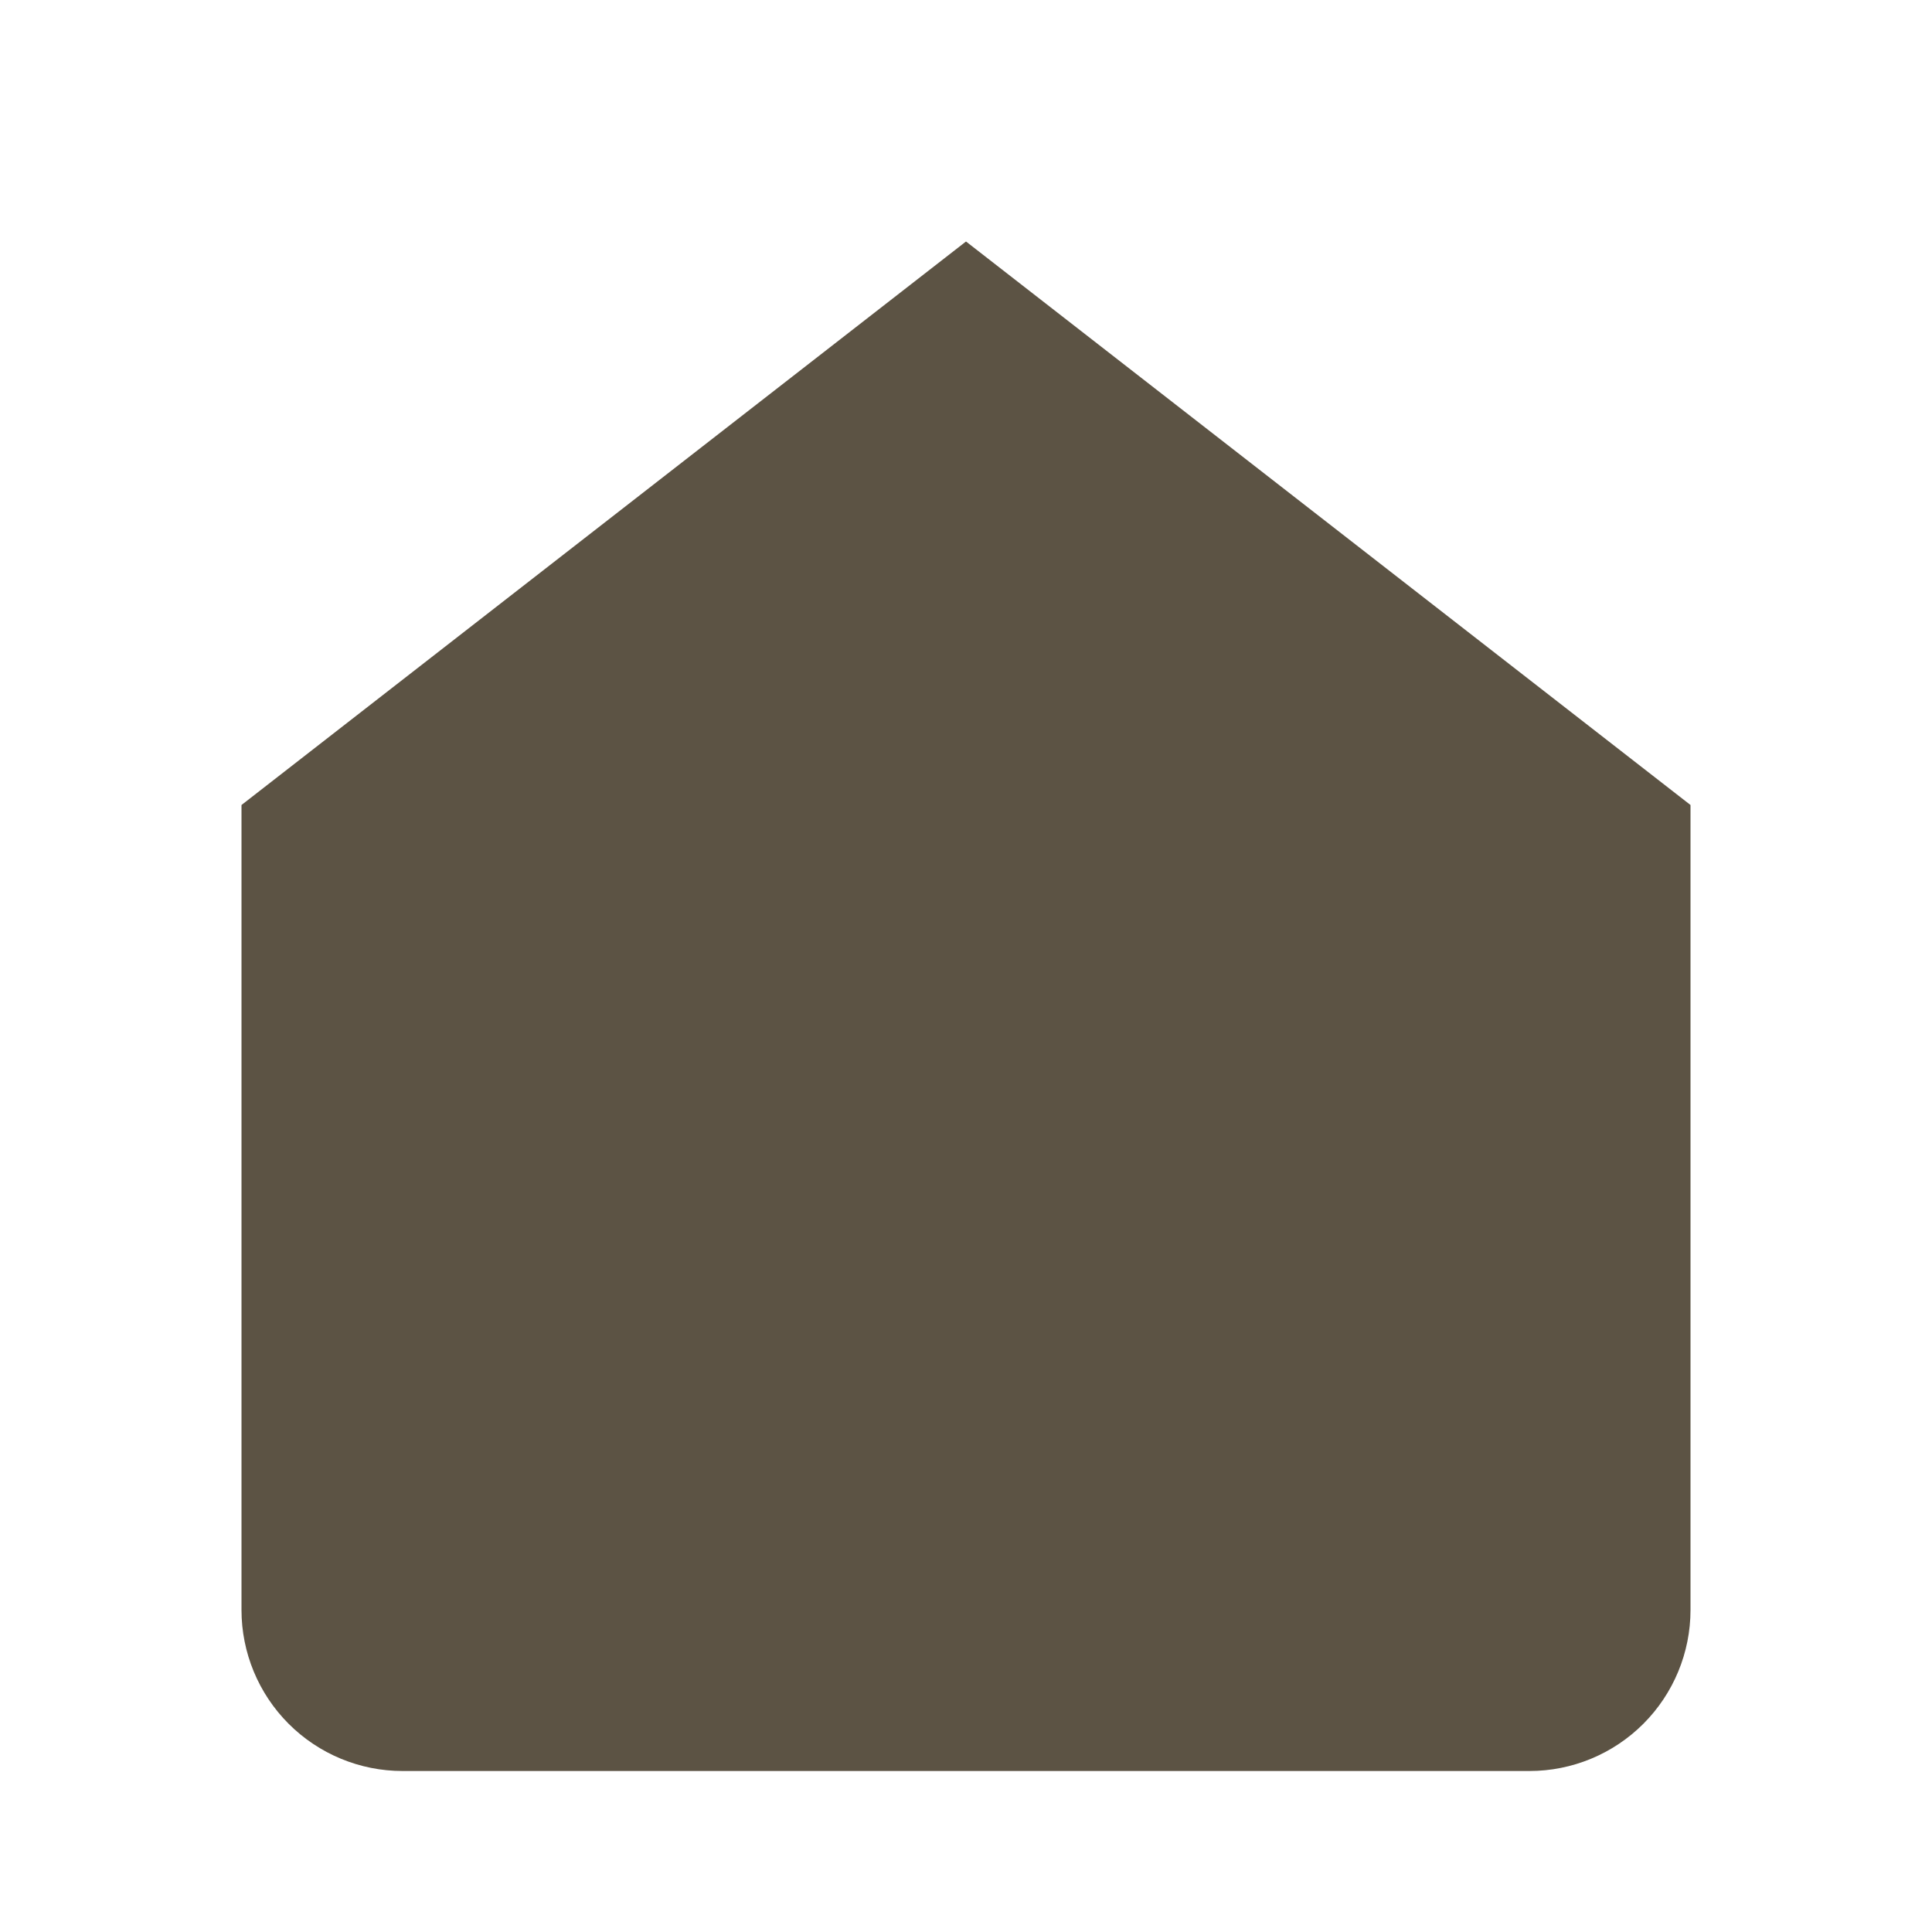
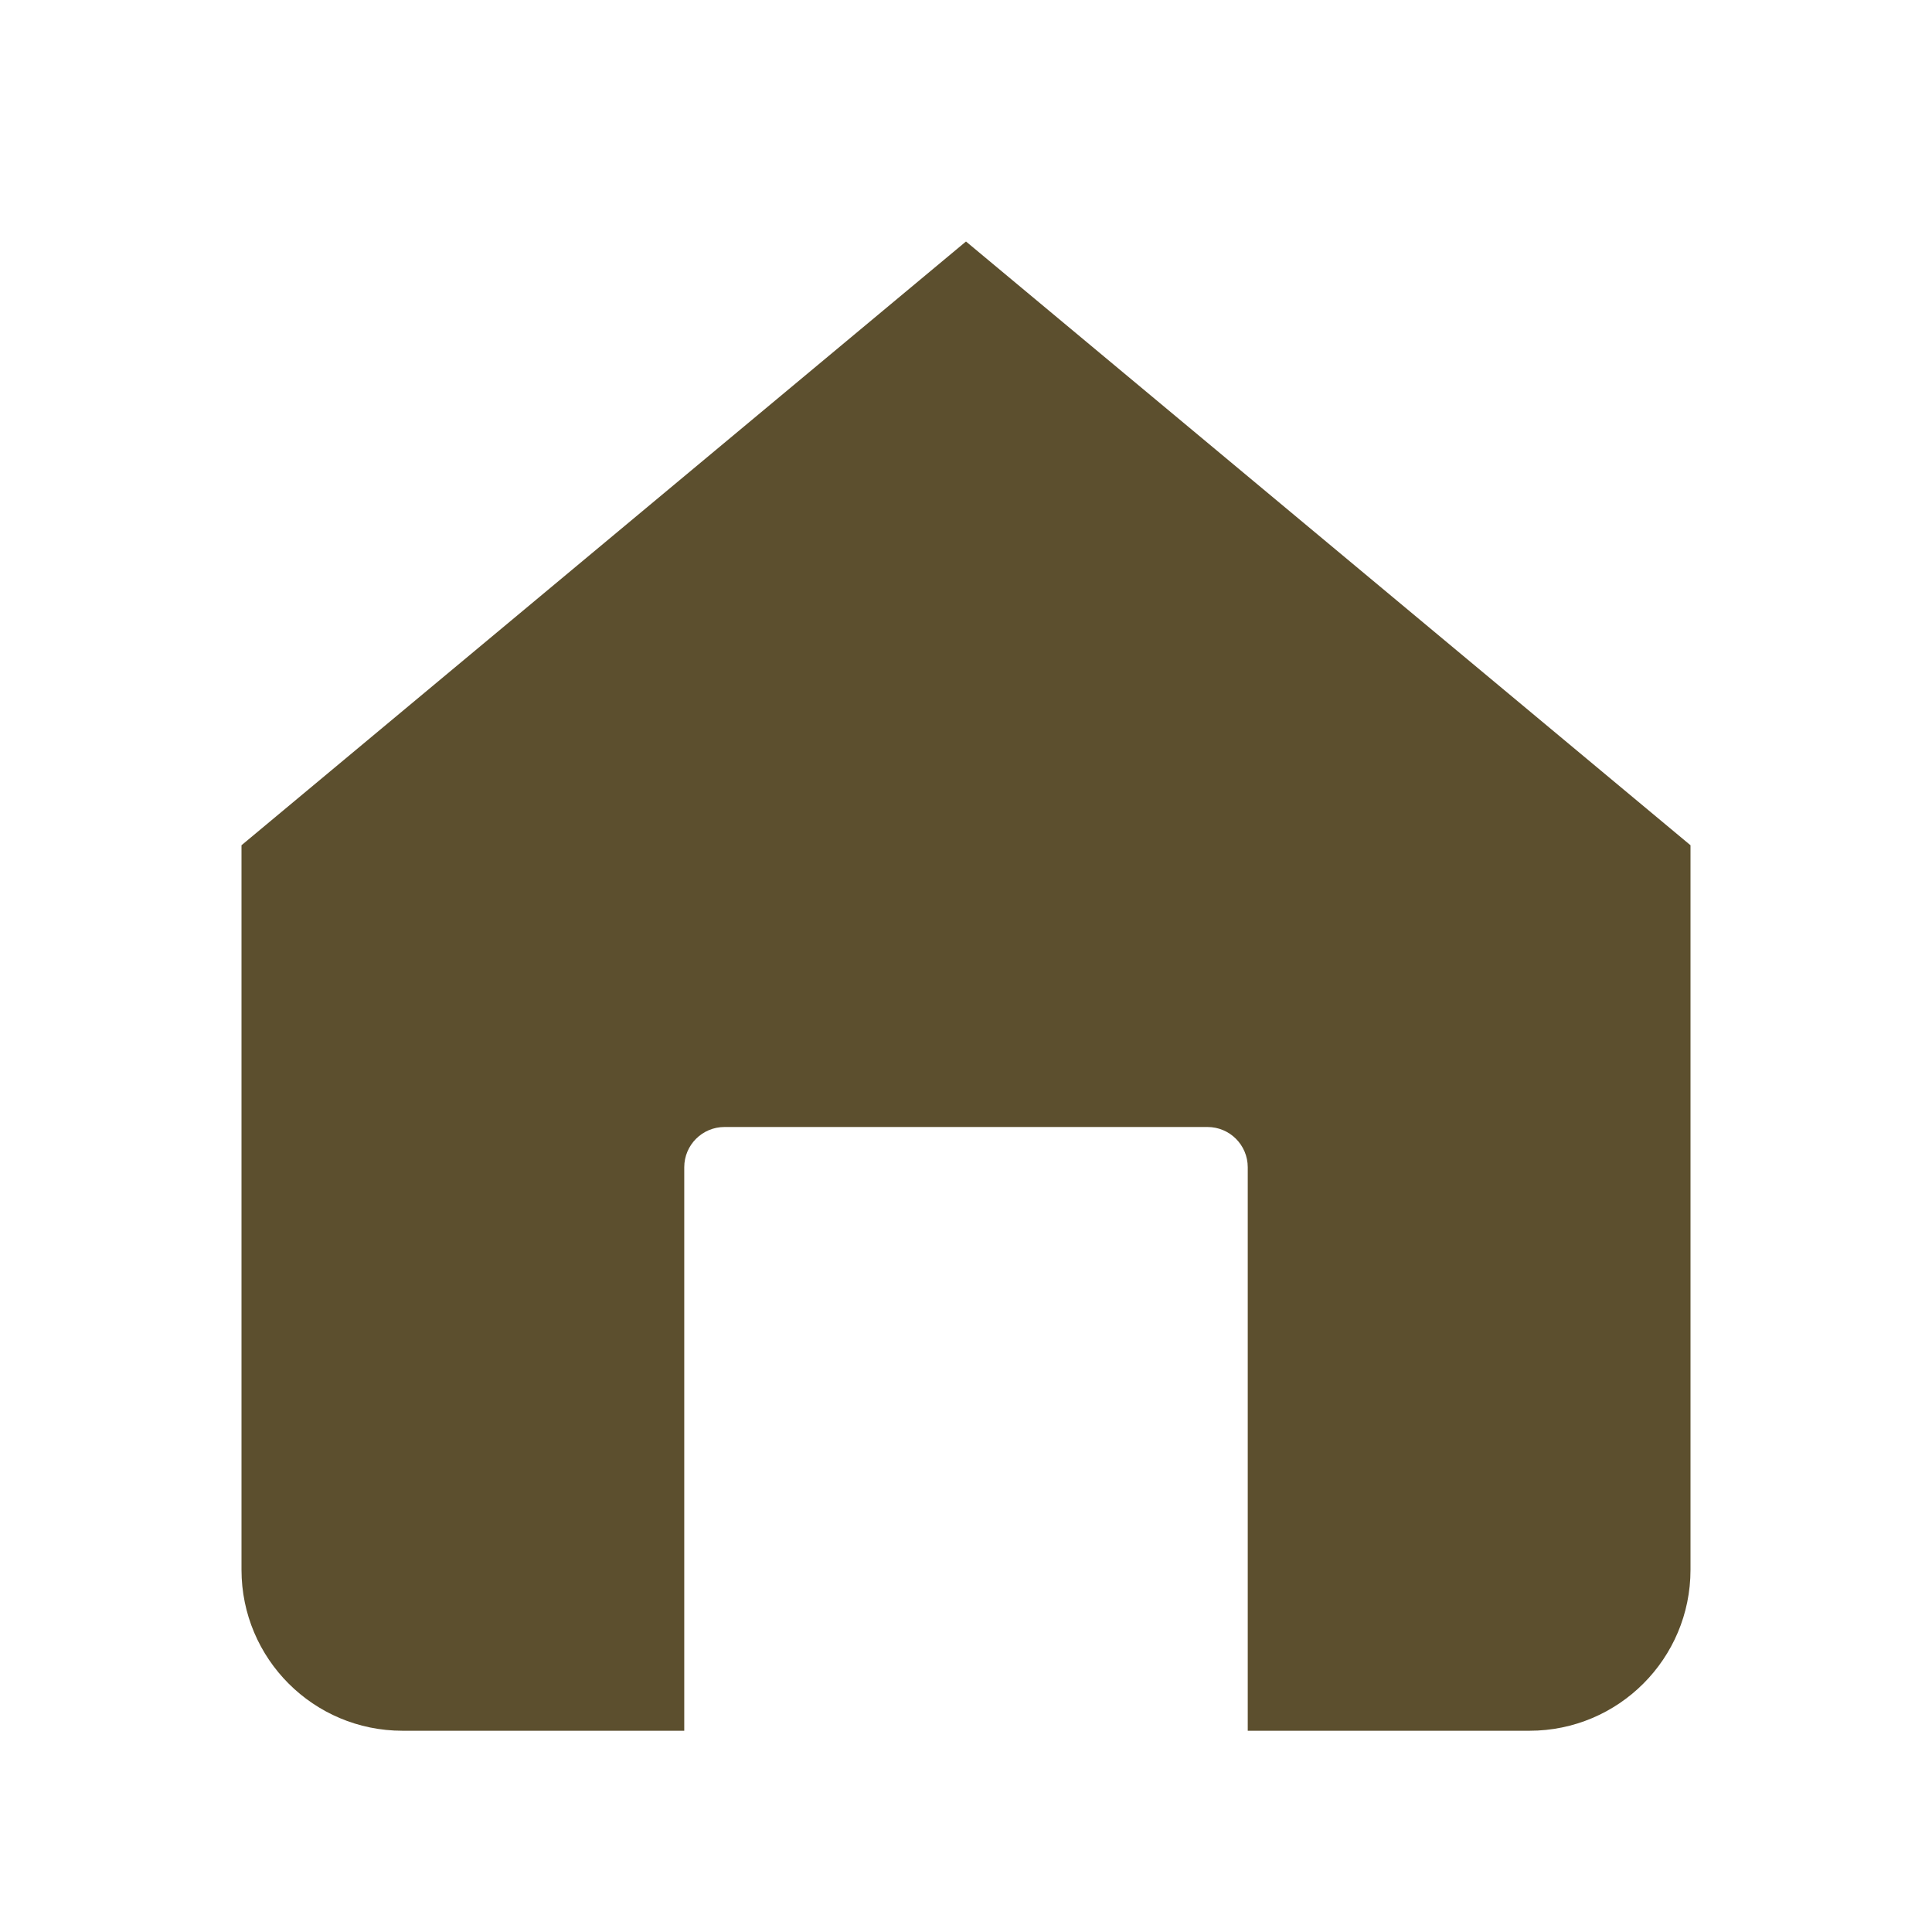
- <svg xmlns="http://www.w3.org/2000/svg" width="24" height="24" viewBox="0 0 24 24" fill="#5c5344">
-   <path d="M3 10L12 3L21 10V20C21 20.53 20.789 21.039 20.414 21.414C20.039 21.789 19.53 22 19 22H5C4.47 22 3.961 21.789 3.586 21.414C3.211 21.039 3 20.53 3 20V10Z" />
+ <svg xmlns="http://www.w3.org/2000/svg" width="24" height="24" viewBox="0 0 24 24" fill="none">
+   <path d="M3 10.5L12 3L21 10.5V19.5C21 20.605 20.105 21.5 19 21.5H15.5V14.5C15.5 14.224 15.276 14 15 14H9C8.724 14 8.5 14.224 8.5 14.5V21.5H5C3.895 21.5 3 20.605 3 19.5V10.5Z" fill="#5c4f2e" />
</svg>
